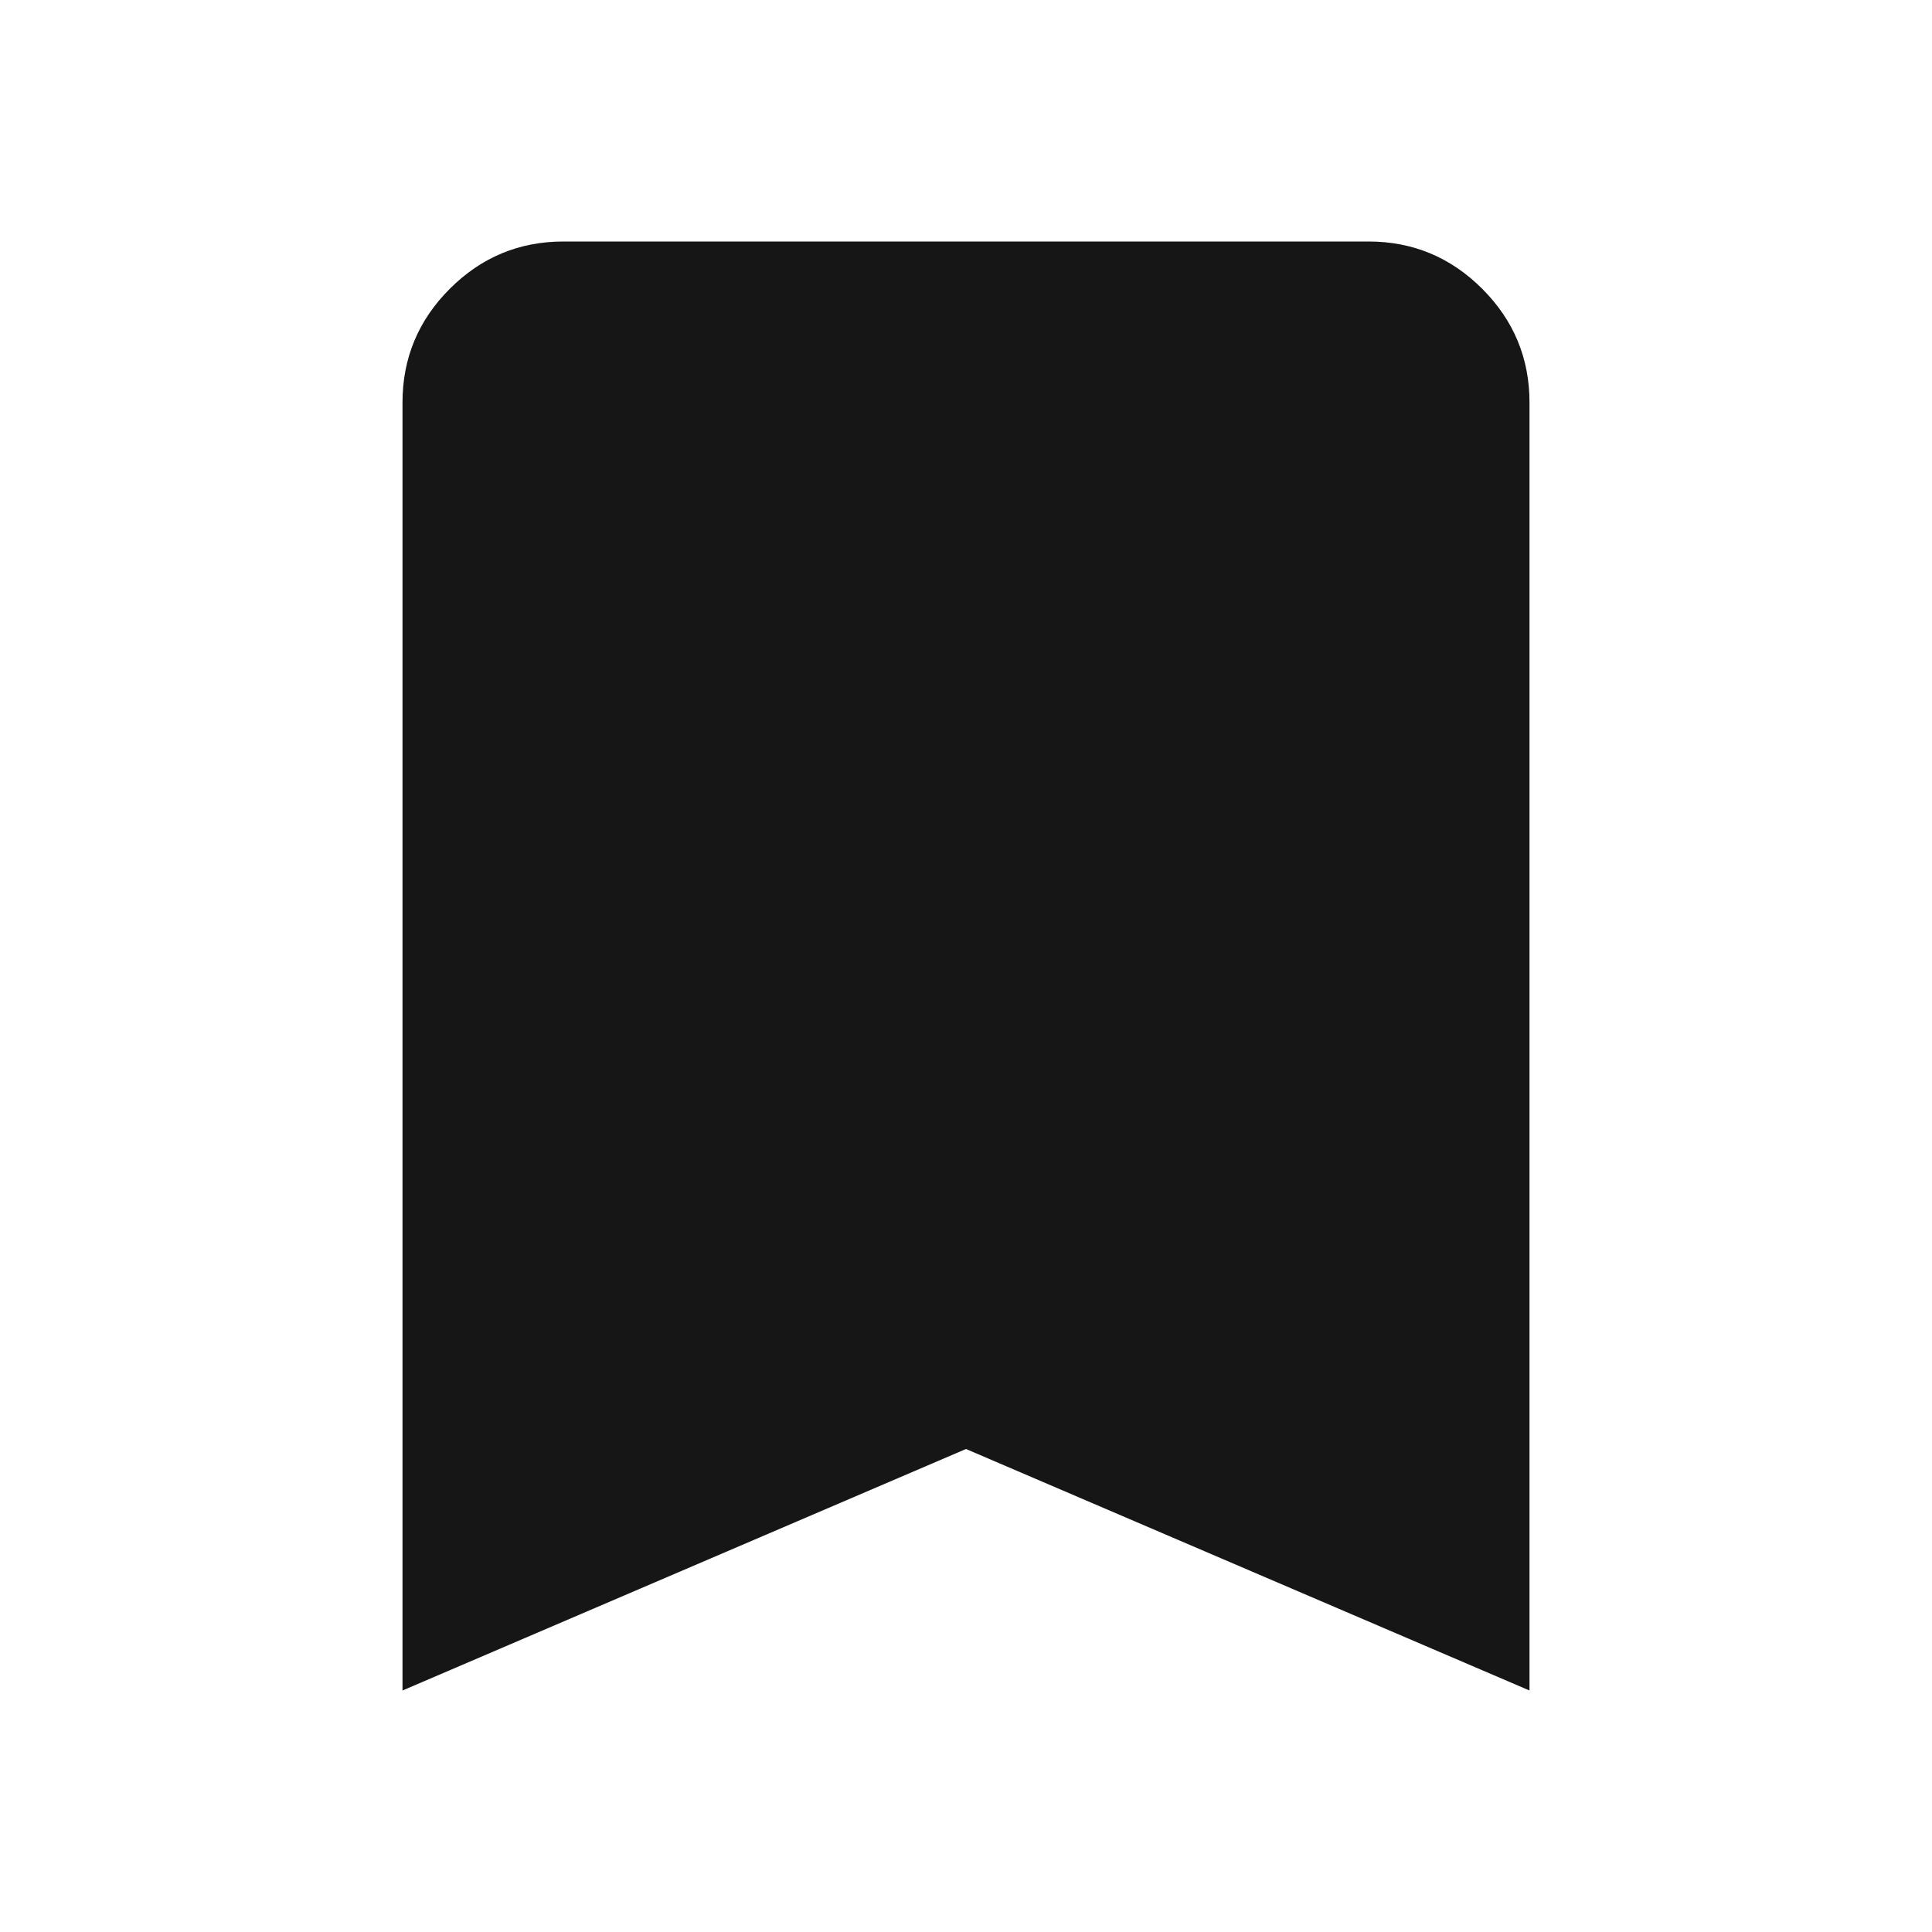
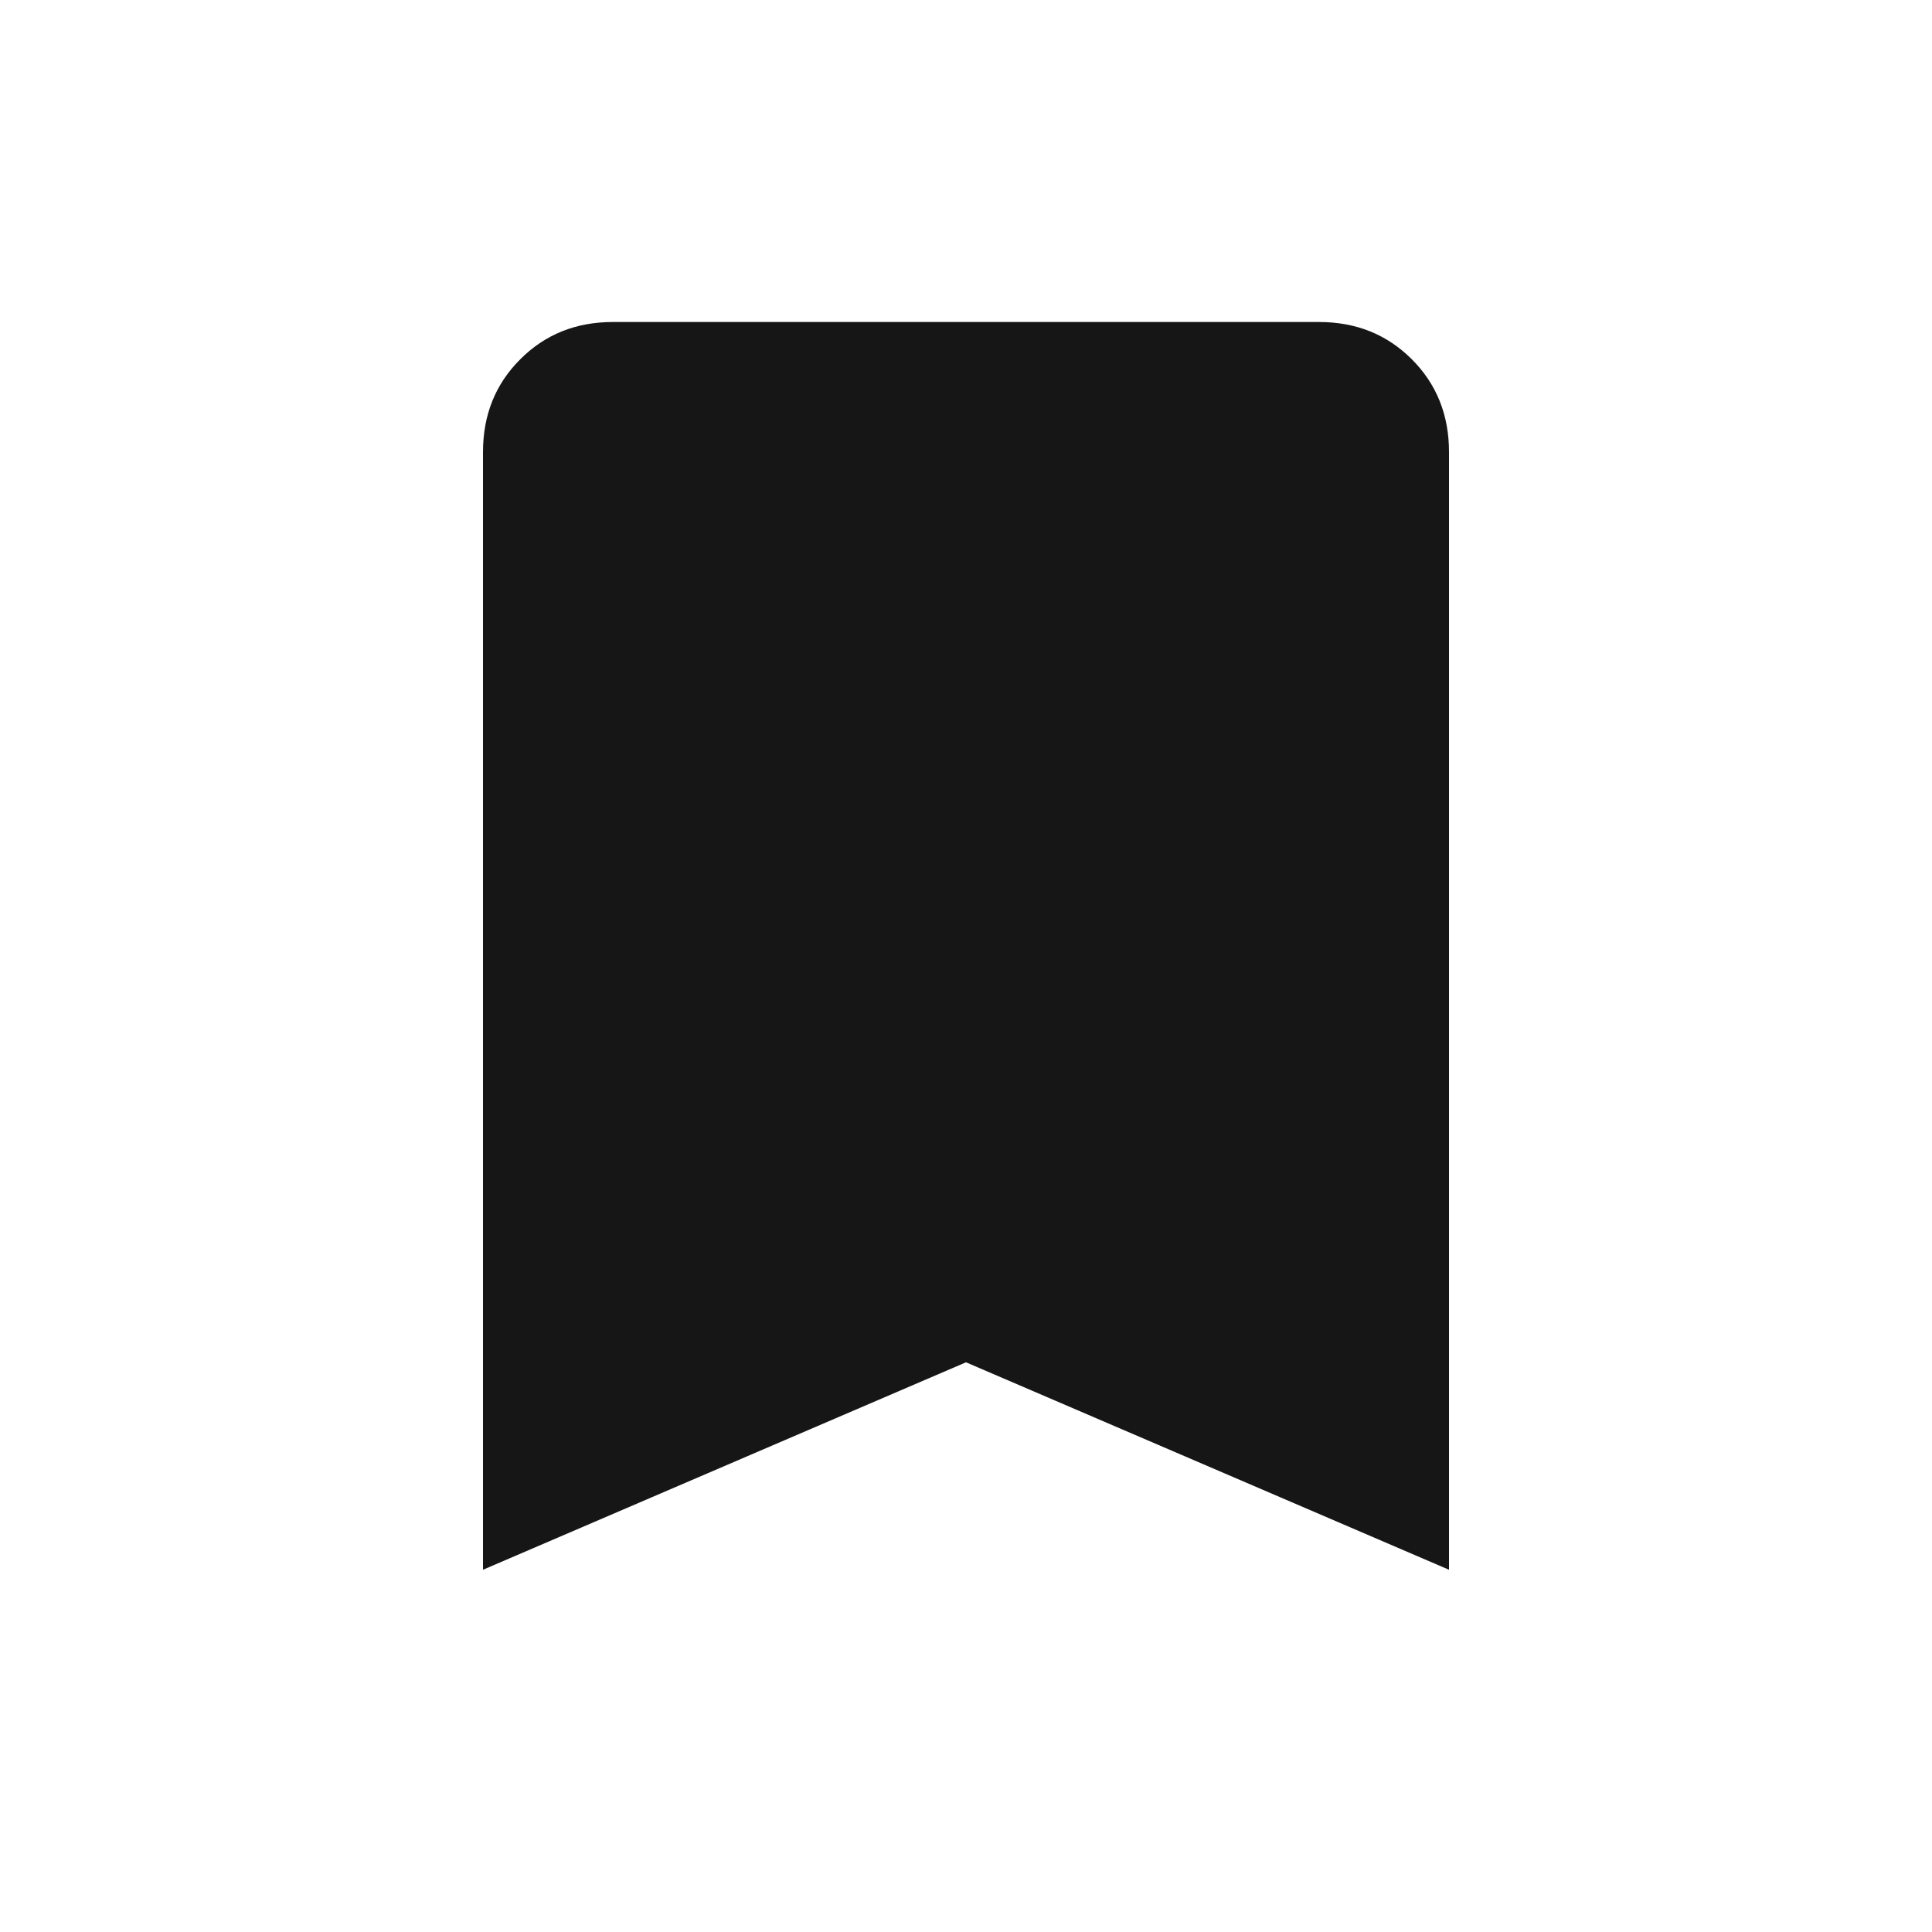
- <svg xmlns="http://www.w3.org/2000/svg" height="24px" viewBox="0 -960 960 960" width="24px" fill="#161616">
-   <path d="M200-120v-640q0-33 23.5-56.5T280-840h400q33 0 56.5 23.5T760-760v640L480-240 200-120Z" />
+ <svg xmlns="http://www.w3.org/2000/svg" width="24" height="24" viewBox="0 0 24 24" fill="none">
+   <path d="M6 19.5V5.615C6 5.155 6.154 4.771 6.463 4.463C6.771 4.154 7.155 4 7.615 4H16.384C16.845 4 17.229 4.154 17.538 4.463C17.846 4.771 18 5.155 18 5.615V19.5L12 16.923L6 19.5Z" fill="#161616" />
</svg>
